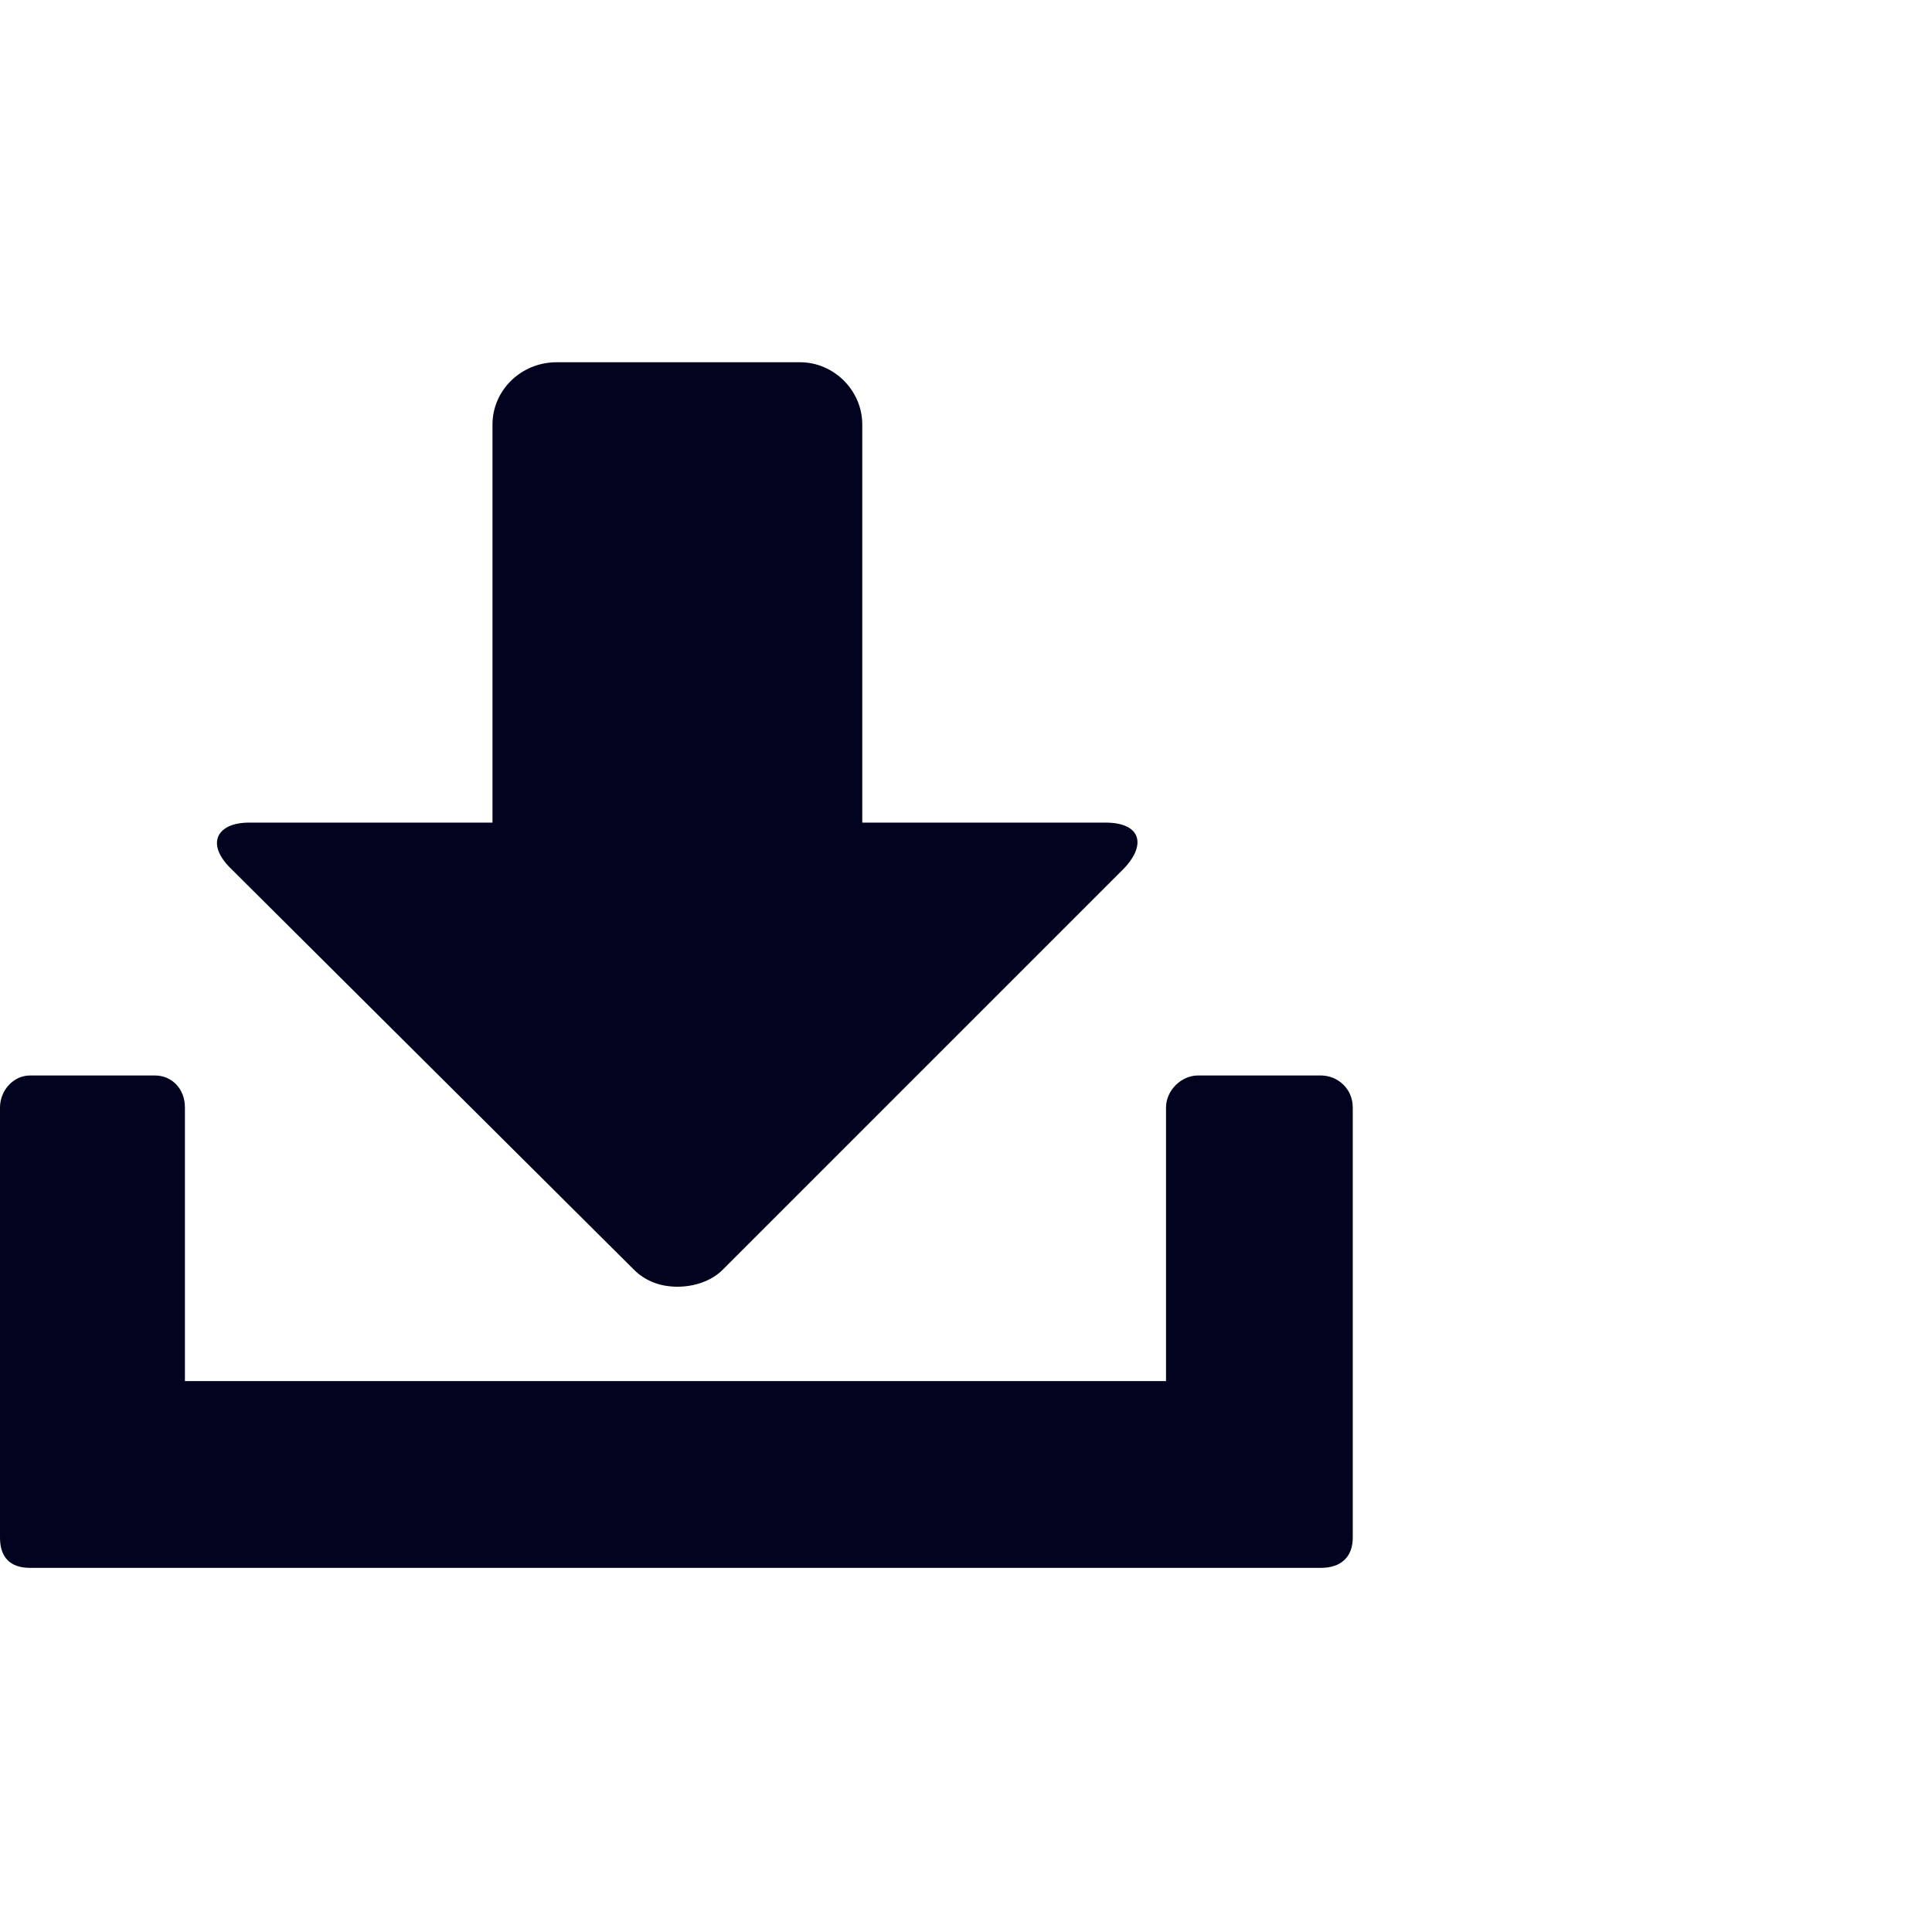
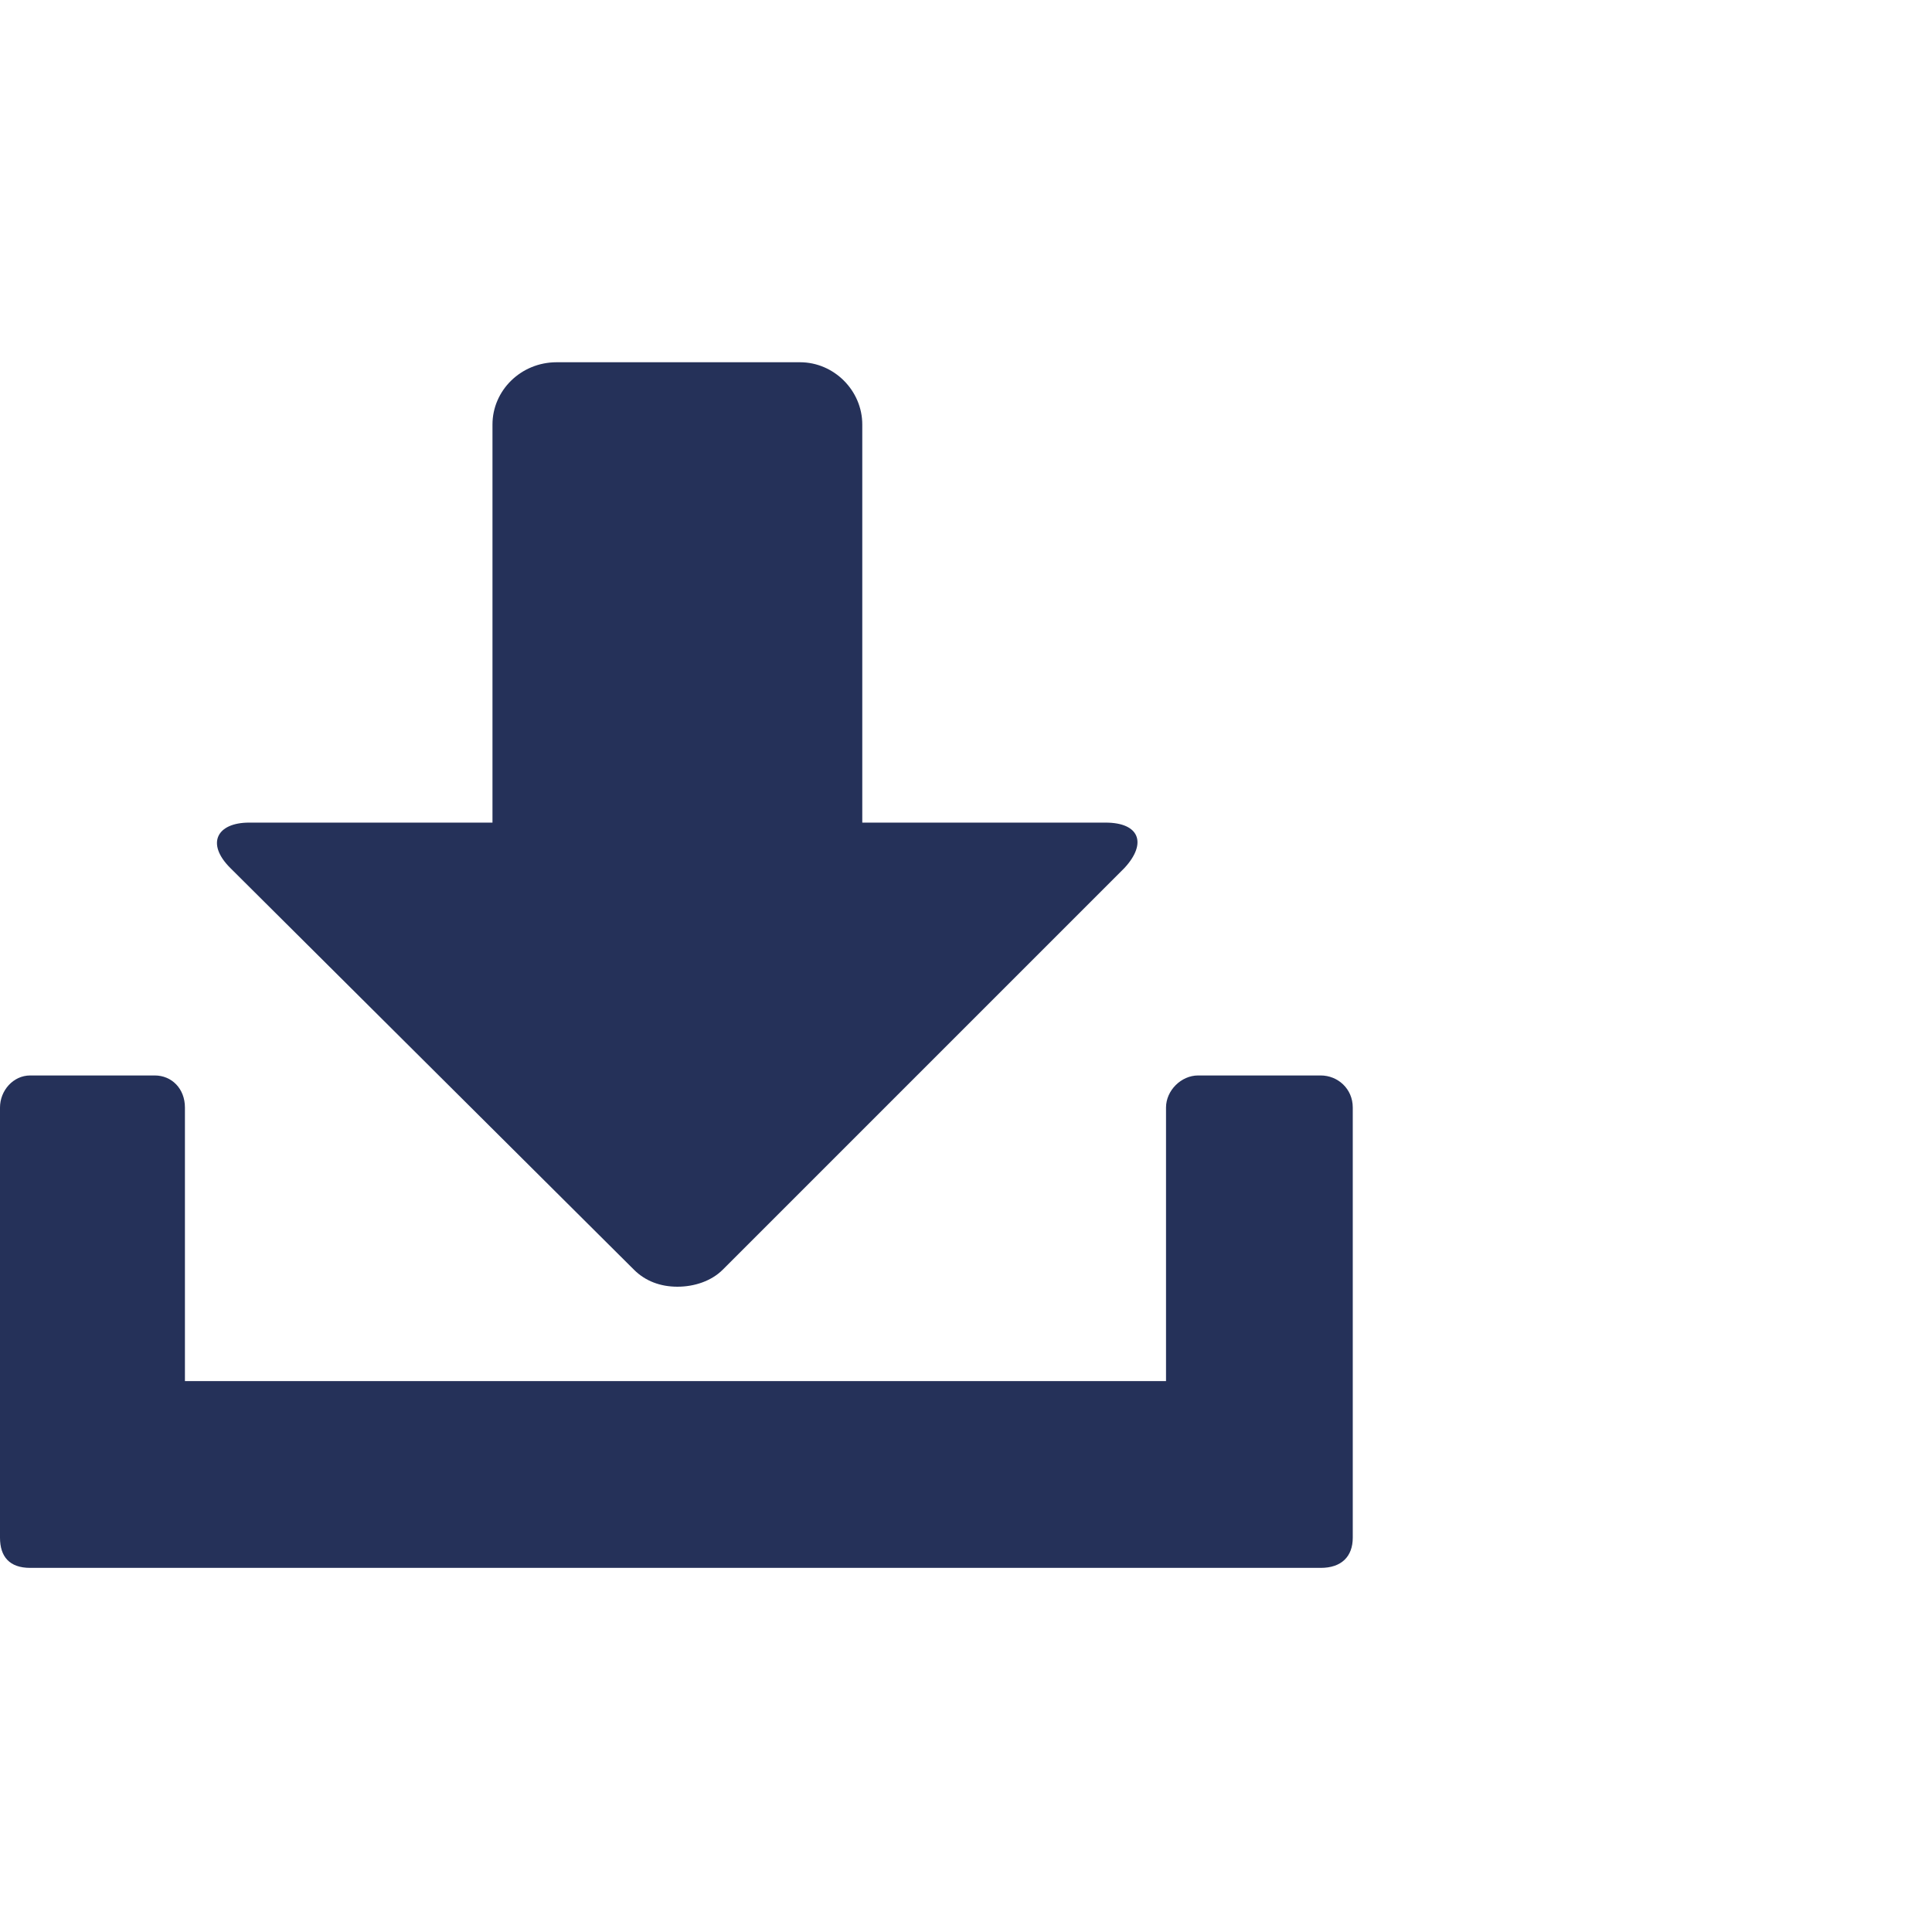
- <svg xmlns="http://www.w3.org/2000/svg" fill="#02041f" width="800px" height="800px" viewBox="0 0 32 32" version="1.1">
+ <svg xmlns="http://www.w3.org/2000/svg" fill="#253159" width="800px" height="800px" viewBox="0 0 32 32" version="1.1">
  <path d="M18.313 13.625h-4.031v-6.594c0-0.563-0.469-1.031-1.031-1.031h-4.031c-0.594 0-1.063 0.469-1.063 1.031v6.594h-4.031c-0.531 0-0.719 0.344-0.313 0.75l6.688 6.656c0.188 0.188 0.438 0.281 0.719 0.281s0.563-0.094 0.75-0.281l6.656-6.656c0.375-0.406 0.25-0.75-0.313-0.75zM0 18.344v7.125c0 0.313 0.156 0.5 0.5 0.5h21.375c0.344 0 0.531-0.188 0.531-0.5v-7.125c0-0.313-0.25-0.531-0.531-0.531h-2.031c-0.281 0-0.531 0.25-0.531 0.531v4.531h-16.25v-4.531c0-0.313-0.219-0.531-0.5-0.531h-2.063c-0.281 0-0.5 0.25-0.5 0.531z" />
</svg>
